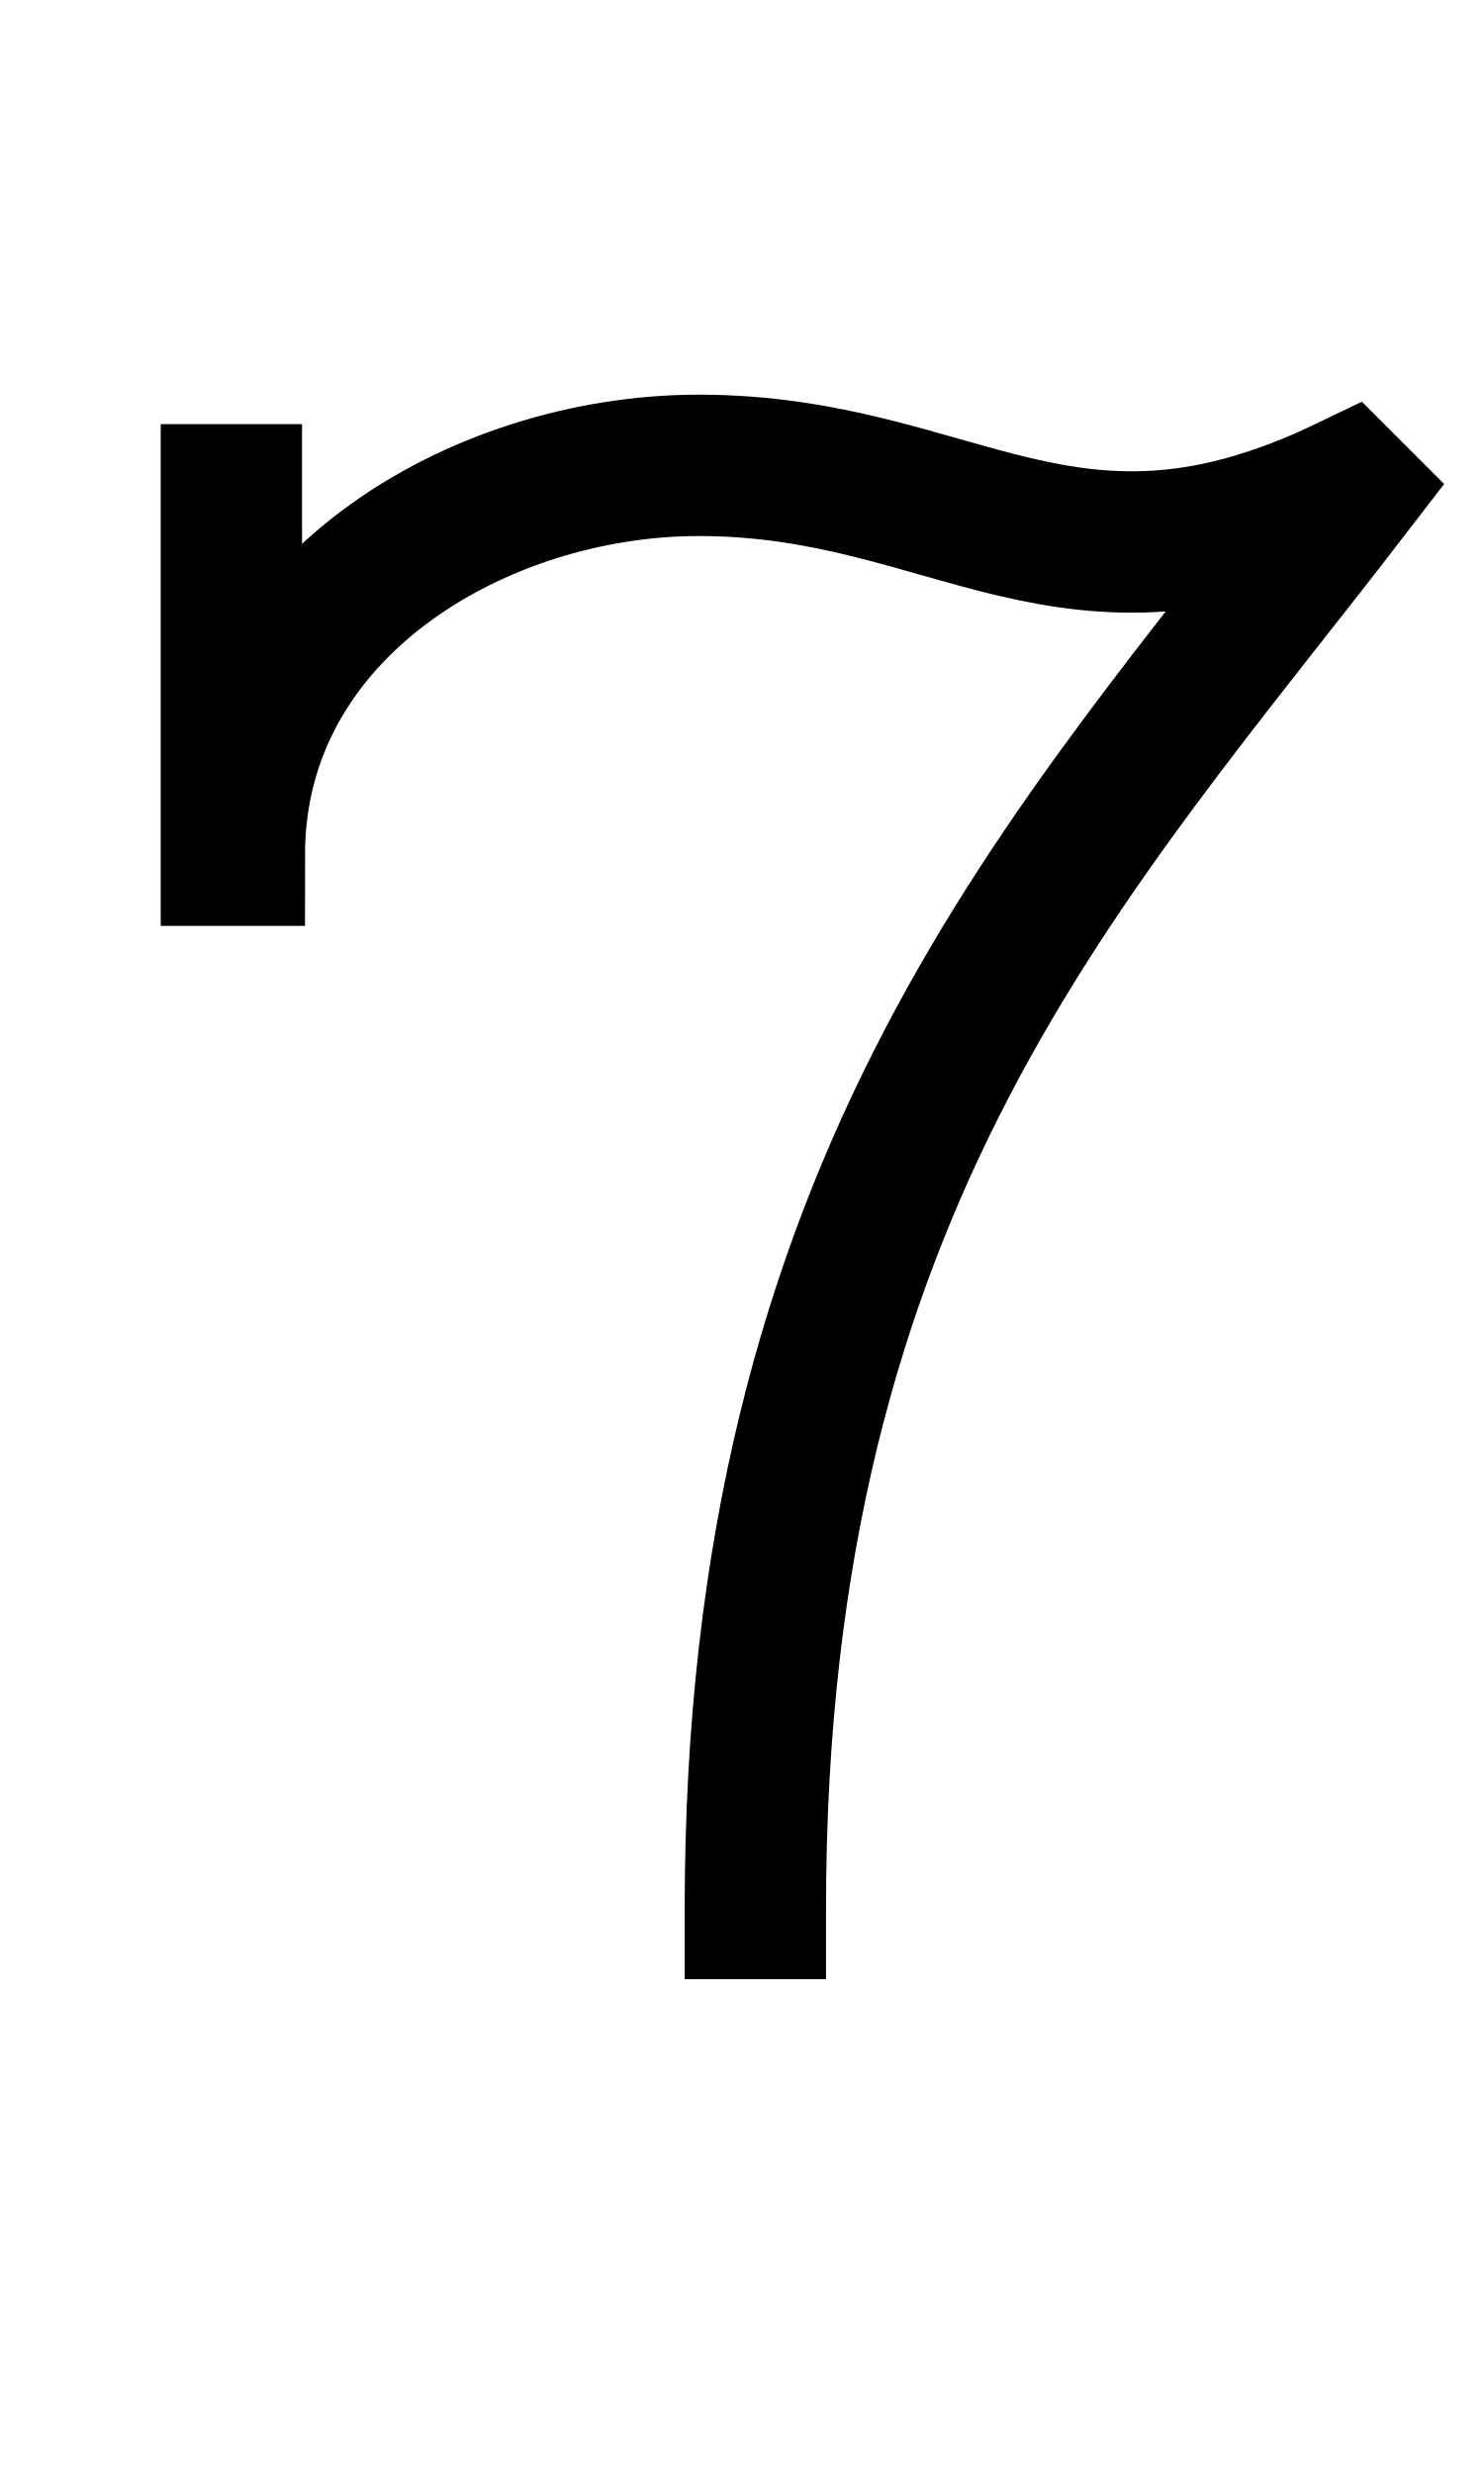
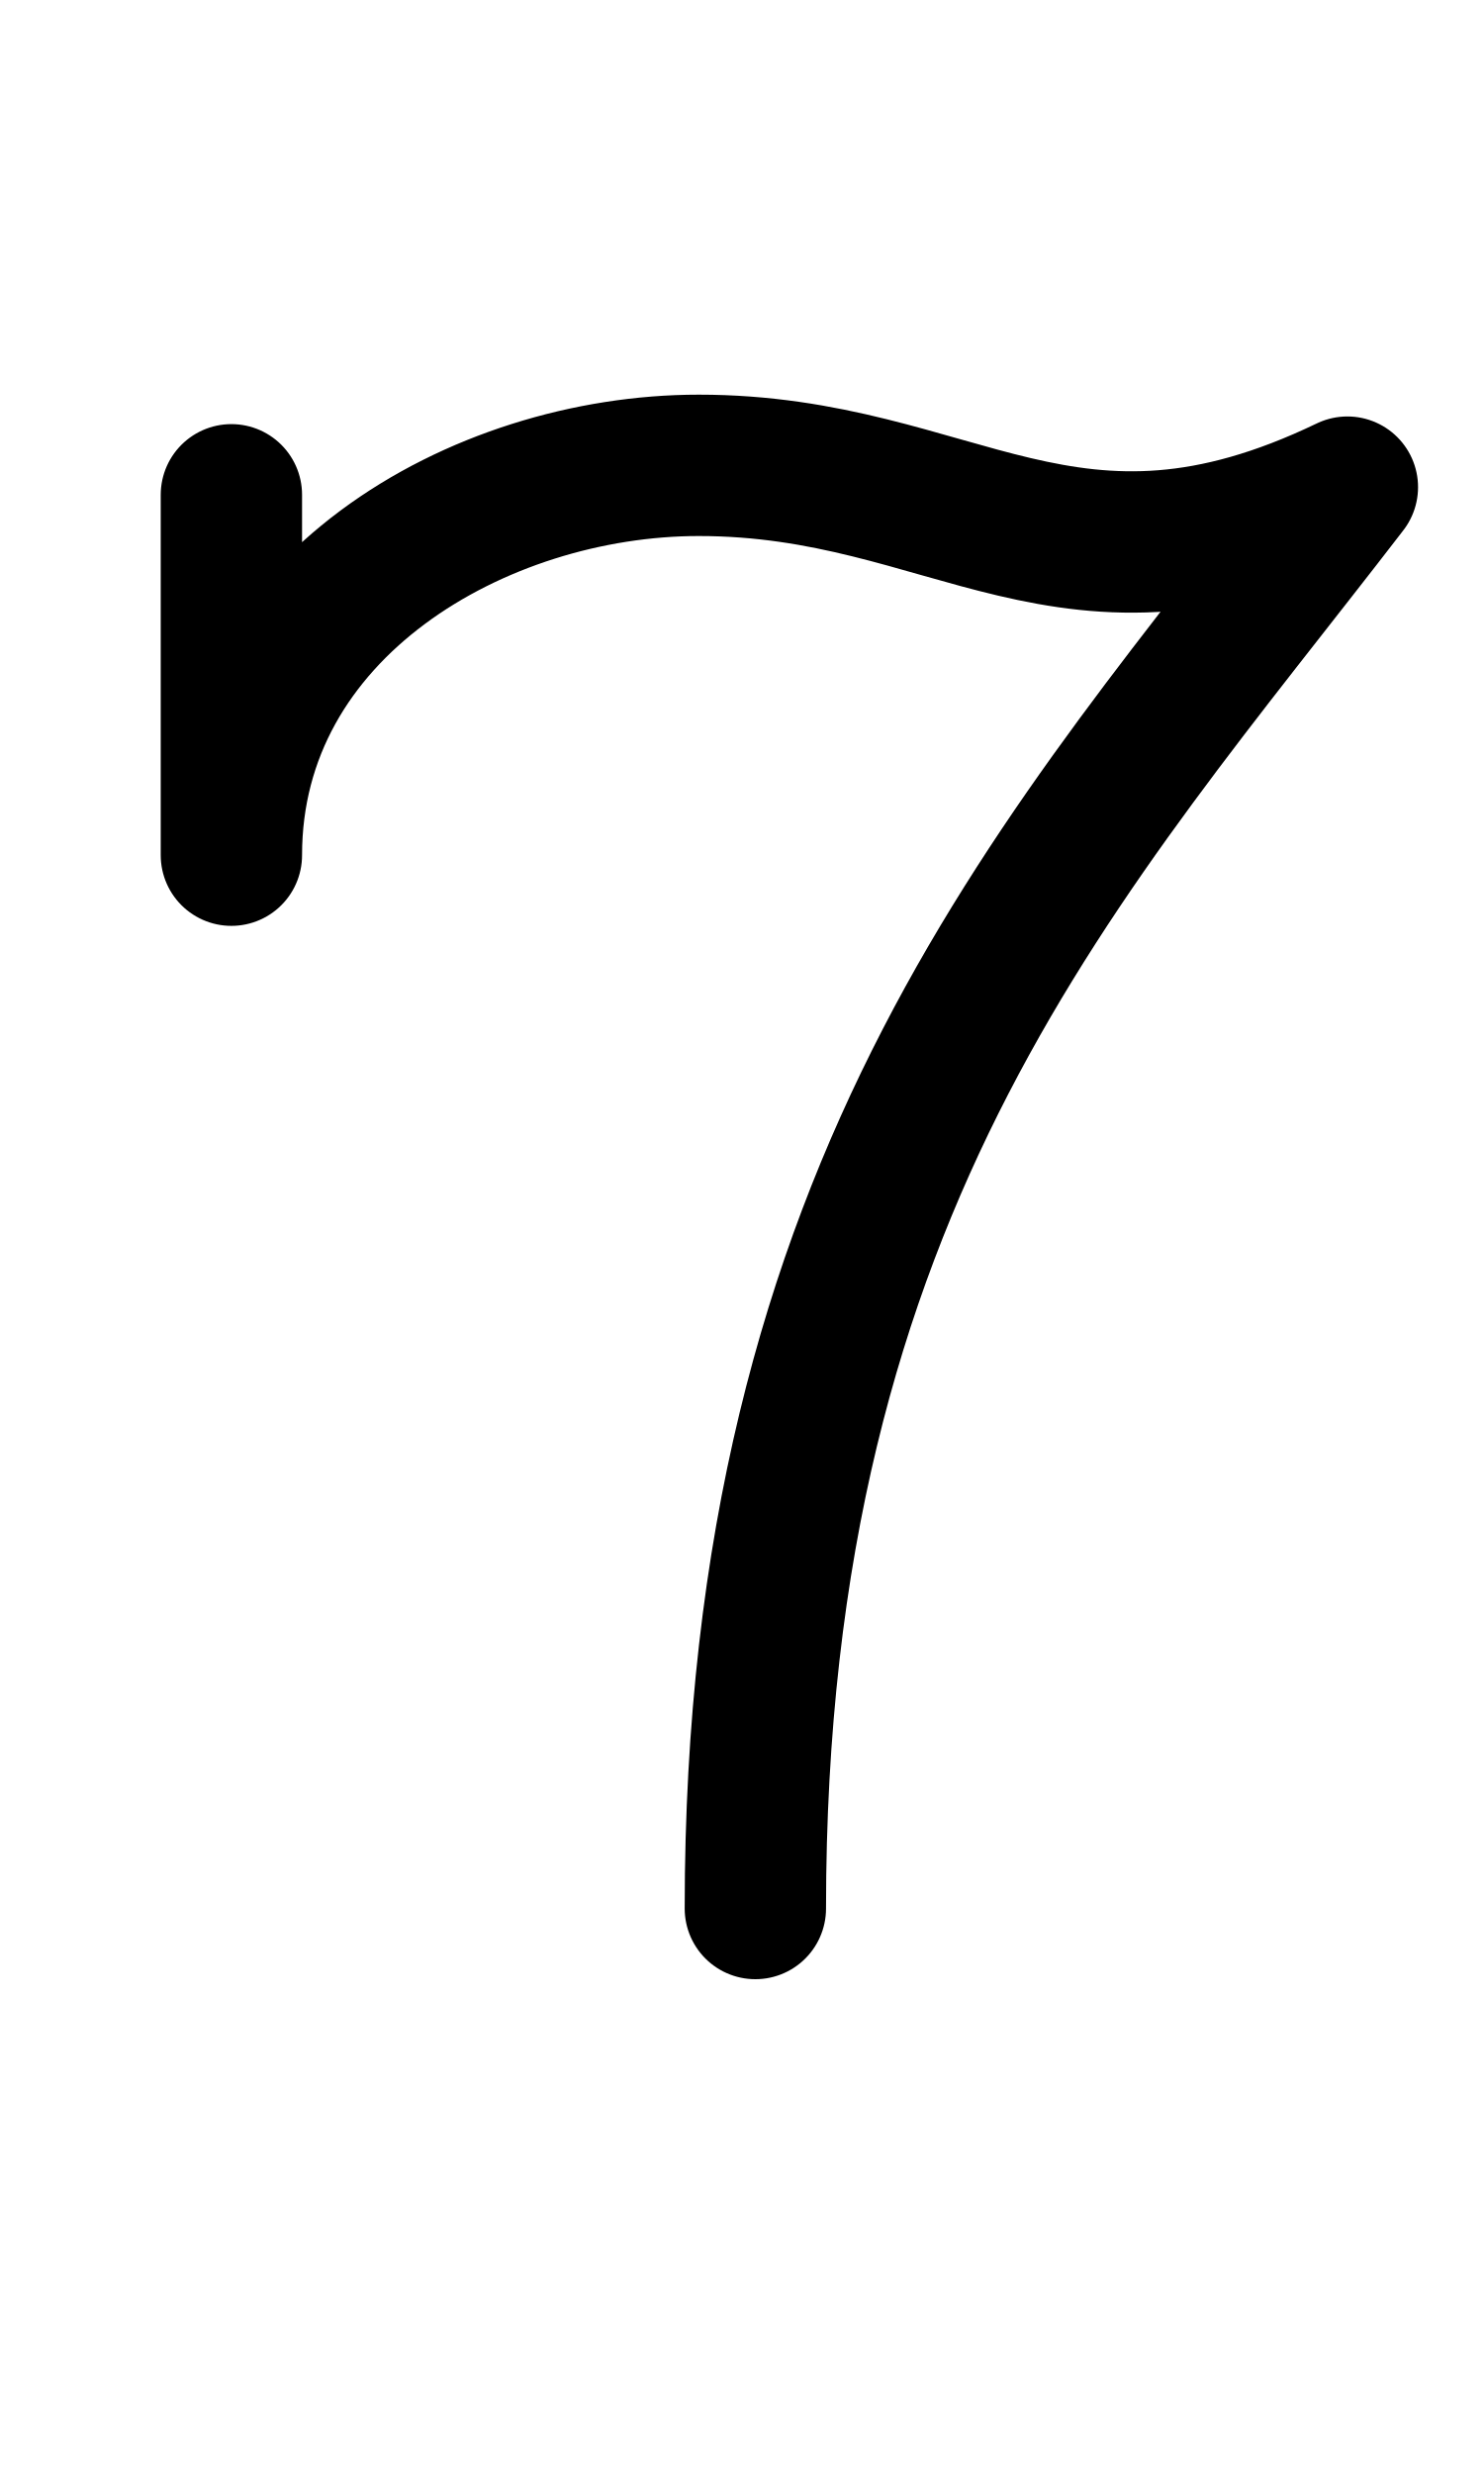
<svg xmlns="http://www.w3.org/2000/svg" width="1008" height="1680" viewBox="0 0 63 105" version="1.1" id="svg5" xml:space="preserve">
  <defs id="defs2" />
  <g id="layer3" style="display:inline;opacity:0.5;stroke-width:3.6;stroke-dasharray:none" transform="matrix(0.8333333,0,0,0.8333333,-157.9762,-173.0963)" />
  <g id="layer2" style="display:inline" />
  <g id="layer1" style="display:inline">
-     <path style="display:inline;fill:none;fill-opacity:1;stroke:#000000;stroke-width:6;stroke-linecap:square;stroke-linejoin:miter;stroke-dasharray:none;stroke-opacity:1" d="m 32.067,81 c 0,-31.007 13.285,-44.635 25.258,-60.2 l -0.125,-0.125 C 45.286,26.406 40.603,19.75 29.665,19.75 c -9.344,0 -19.717,6.031 -19.717,16.545 h -0.125 V 21" id="path51" />
+     <path style="display:inline;fill:none;stroke:#000000;stroke-width:6;stroke-linecap:round;stroke-linejoin:round;stroke-dasharray:none;stroke-opacity:1" d="m 32.067,81 c 0,-31.007 13.16,-44.76 25.133,-60.325 C 45.286,26.406 40.603,19.75 29.665,19.75 c -9.344,0 -19.842,6.031 -19.842,16.545 V 21" id="path51" />
  </g>
</svg>
